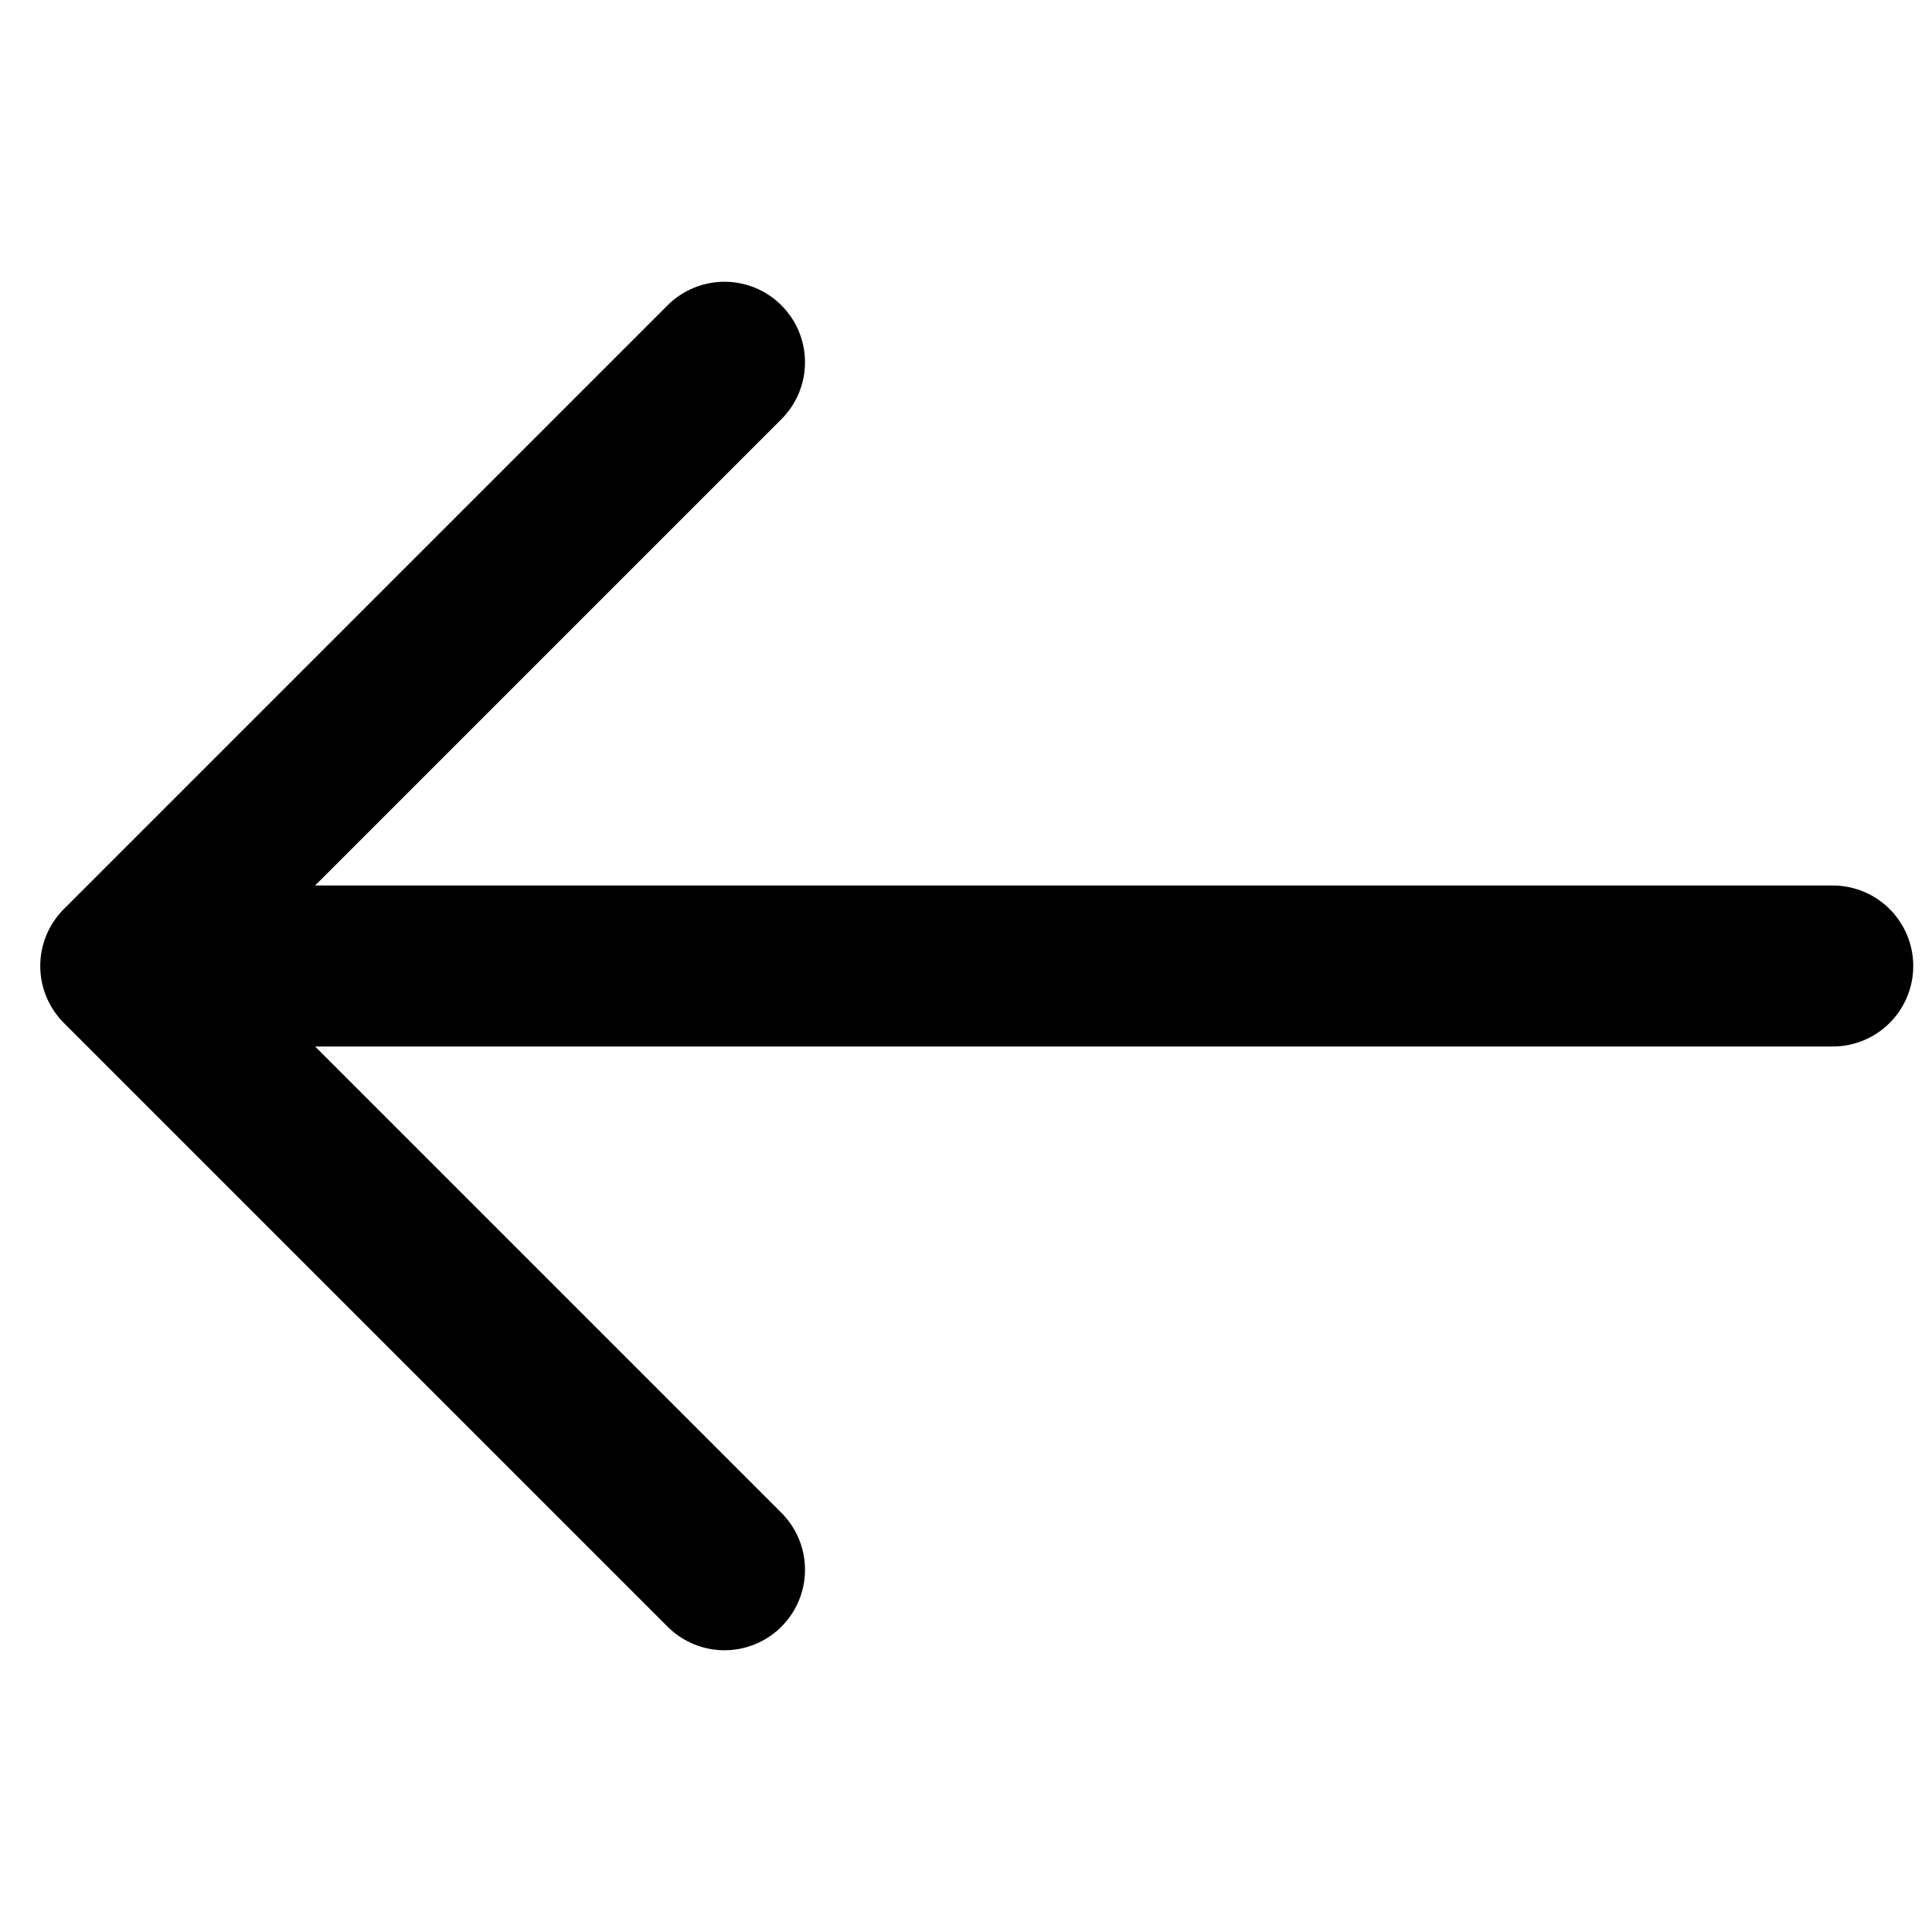
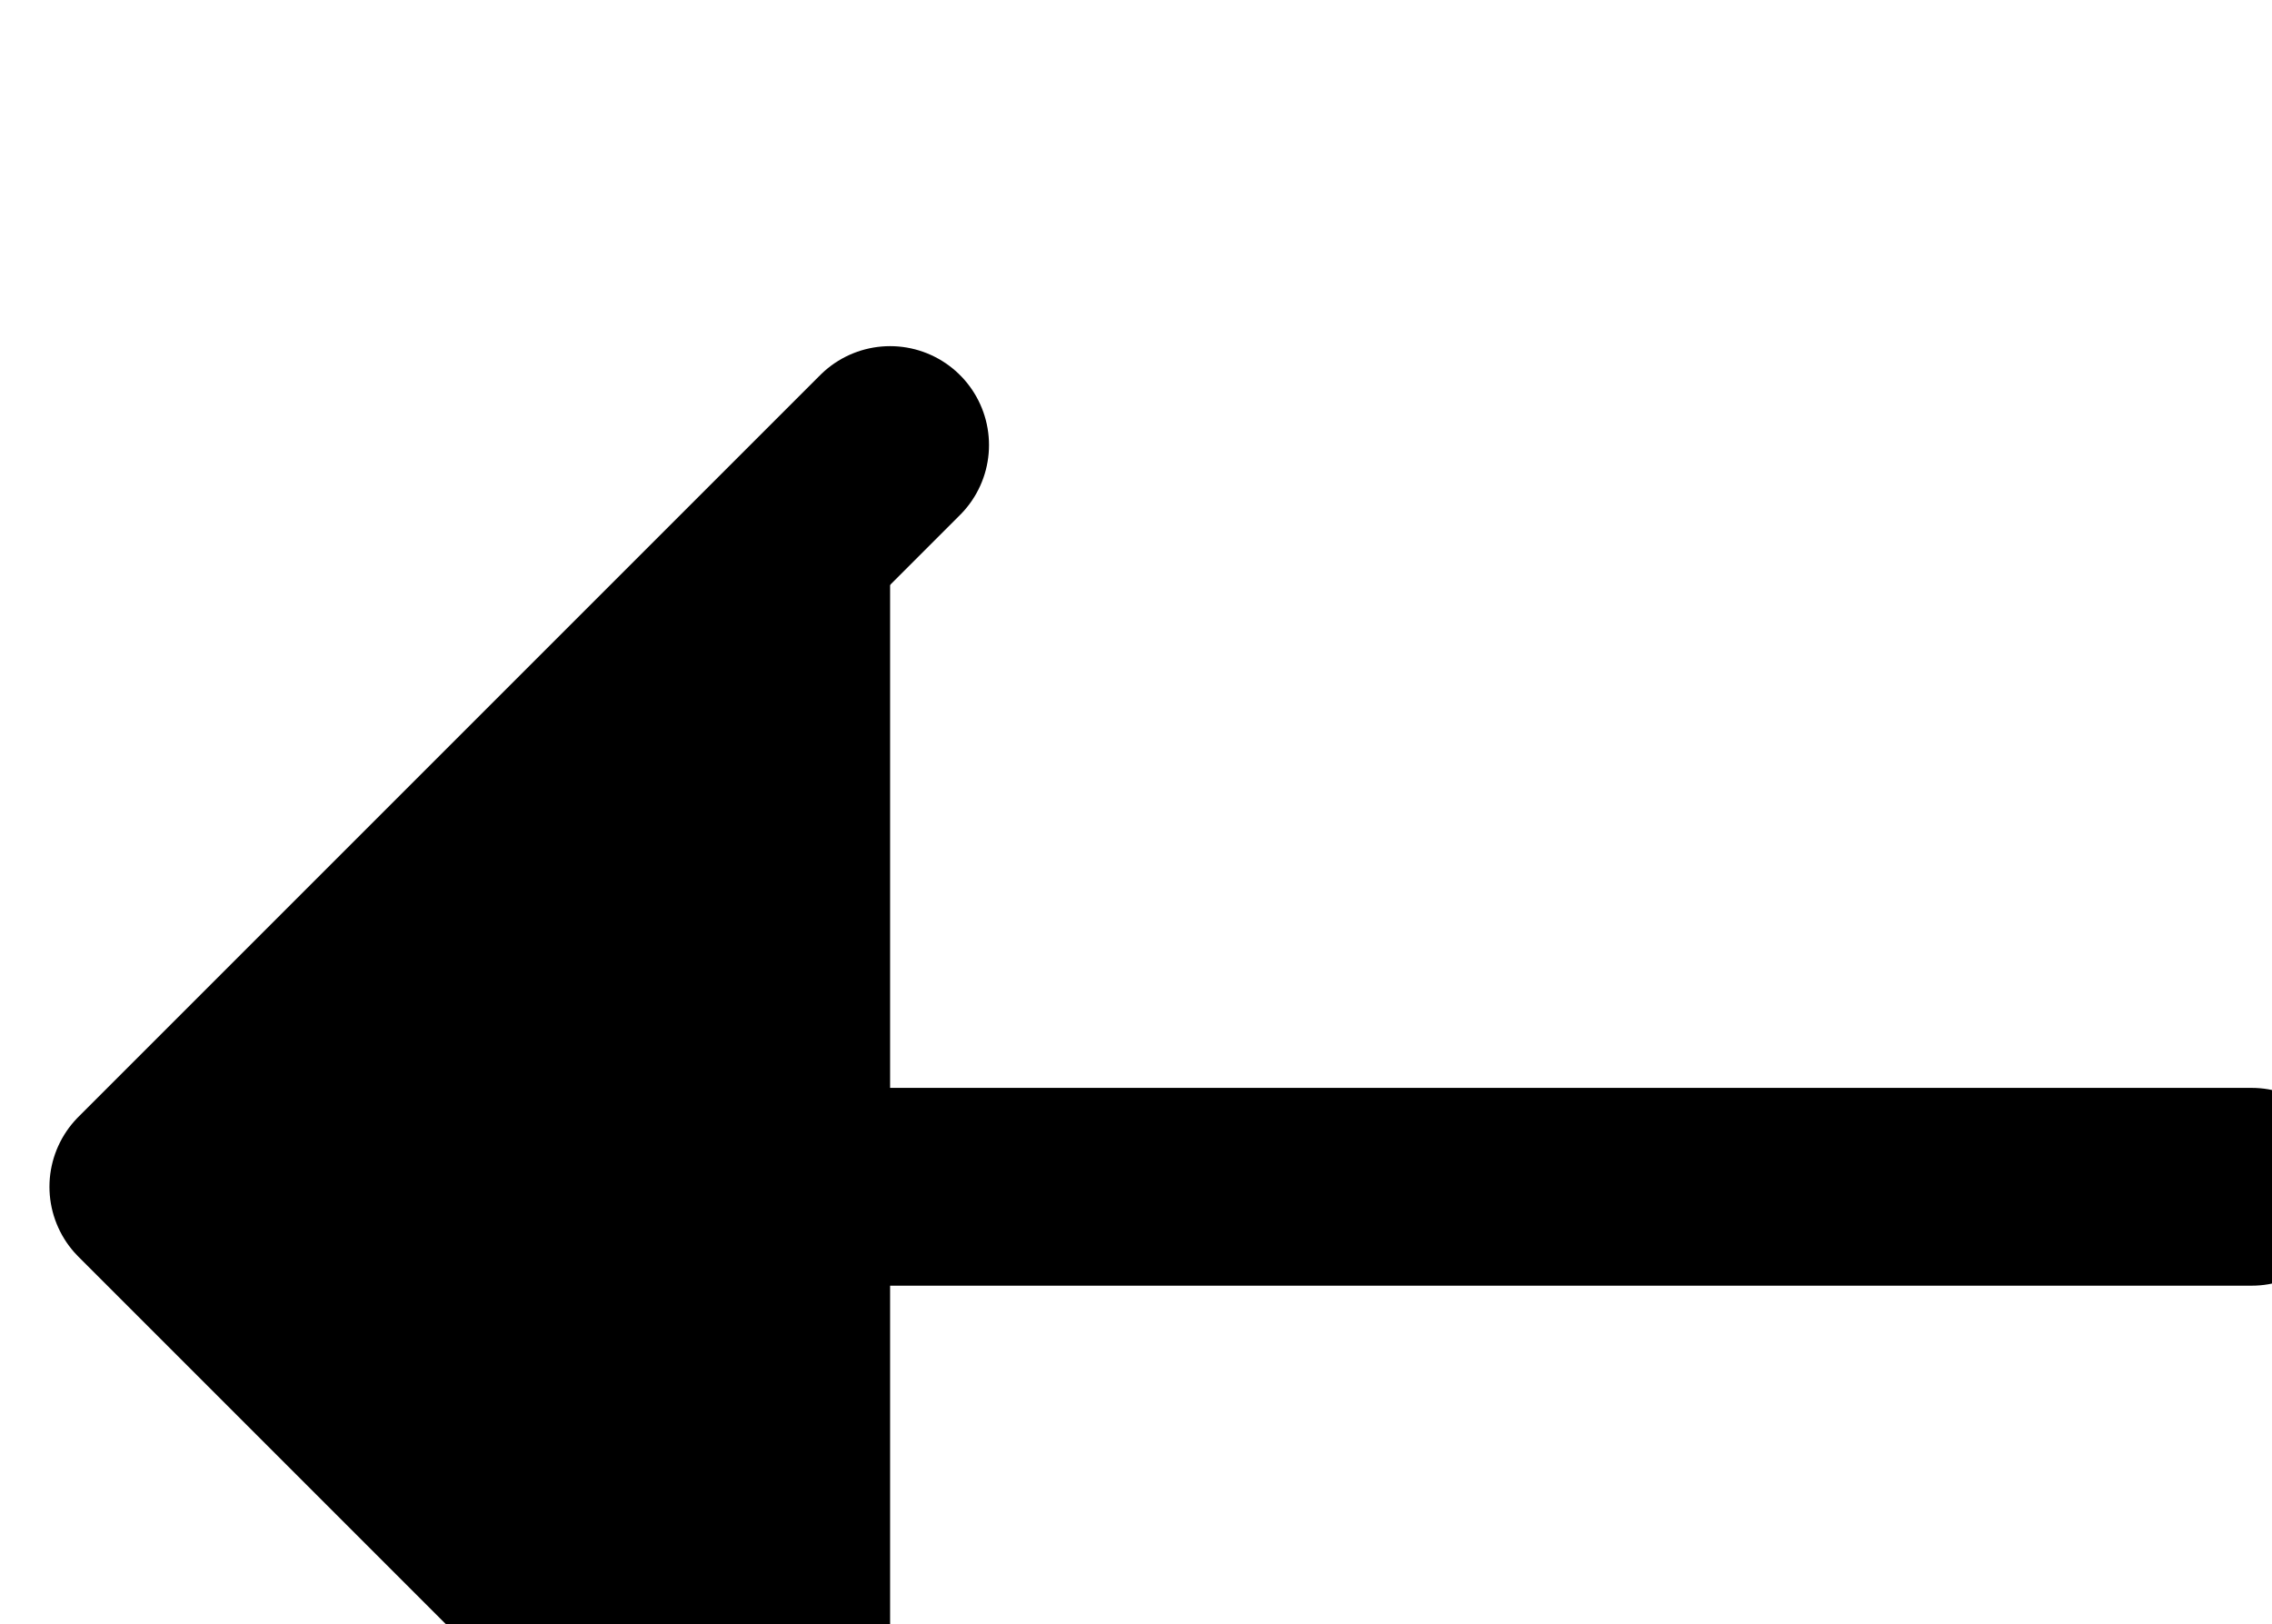
- <svg xmlns="http://www.w3.org/2000/svg" viewBox="0 0 24 24" fill="none" stroke="currentColor">
-   <g stroke-linecap="round" stroke-width="2" clip-path="url(#a)">
+ <svg xmlns="http://www.w3.org/2000/svg">
+   <g stroke="currentColor" stroke-linecap="round" stroke-width="2" clip-path="url(#a)">
    <path stroke-linejoin="round" d="M9 19.5 1.5 12 9 4.5" />
    <path d="M2.767 12h20" />
  </g>
  <defs>
    <clipPath id="a">
-       <path d="M0 0h24v24H0z" />
+       <path stroke="currentColor" d="M0 0h24v24H0z" />
    </clipPath>
  </defs>
</svg>
